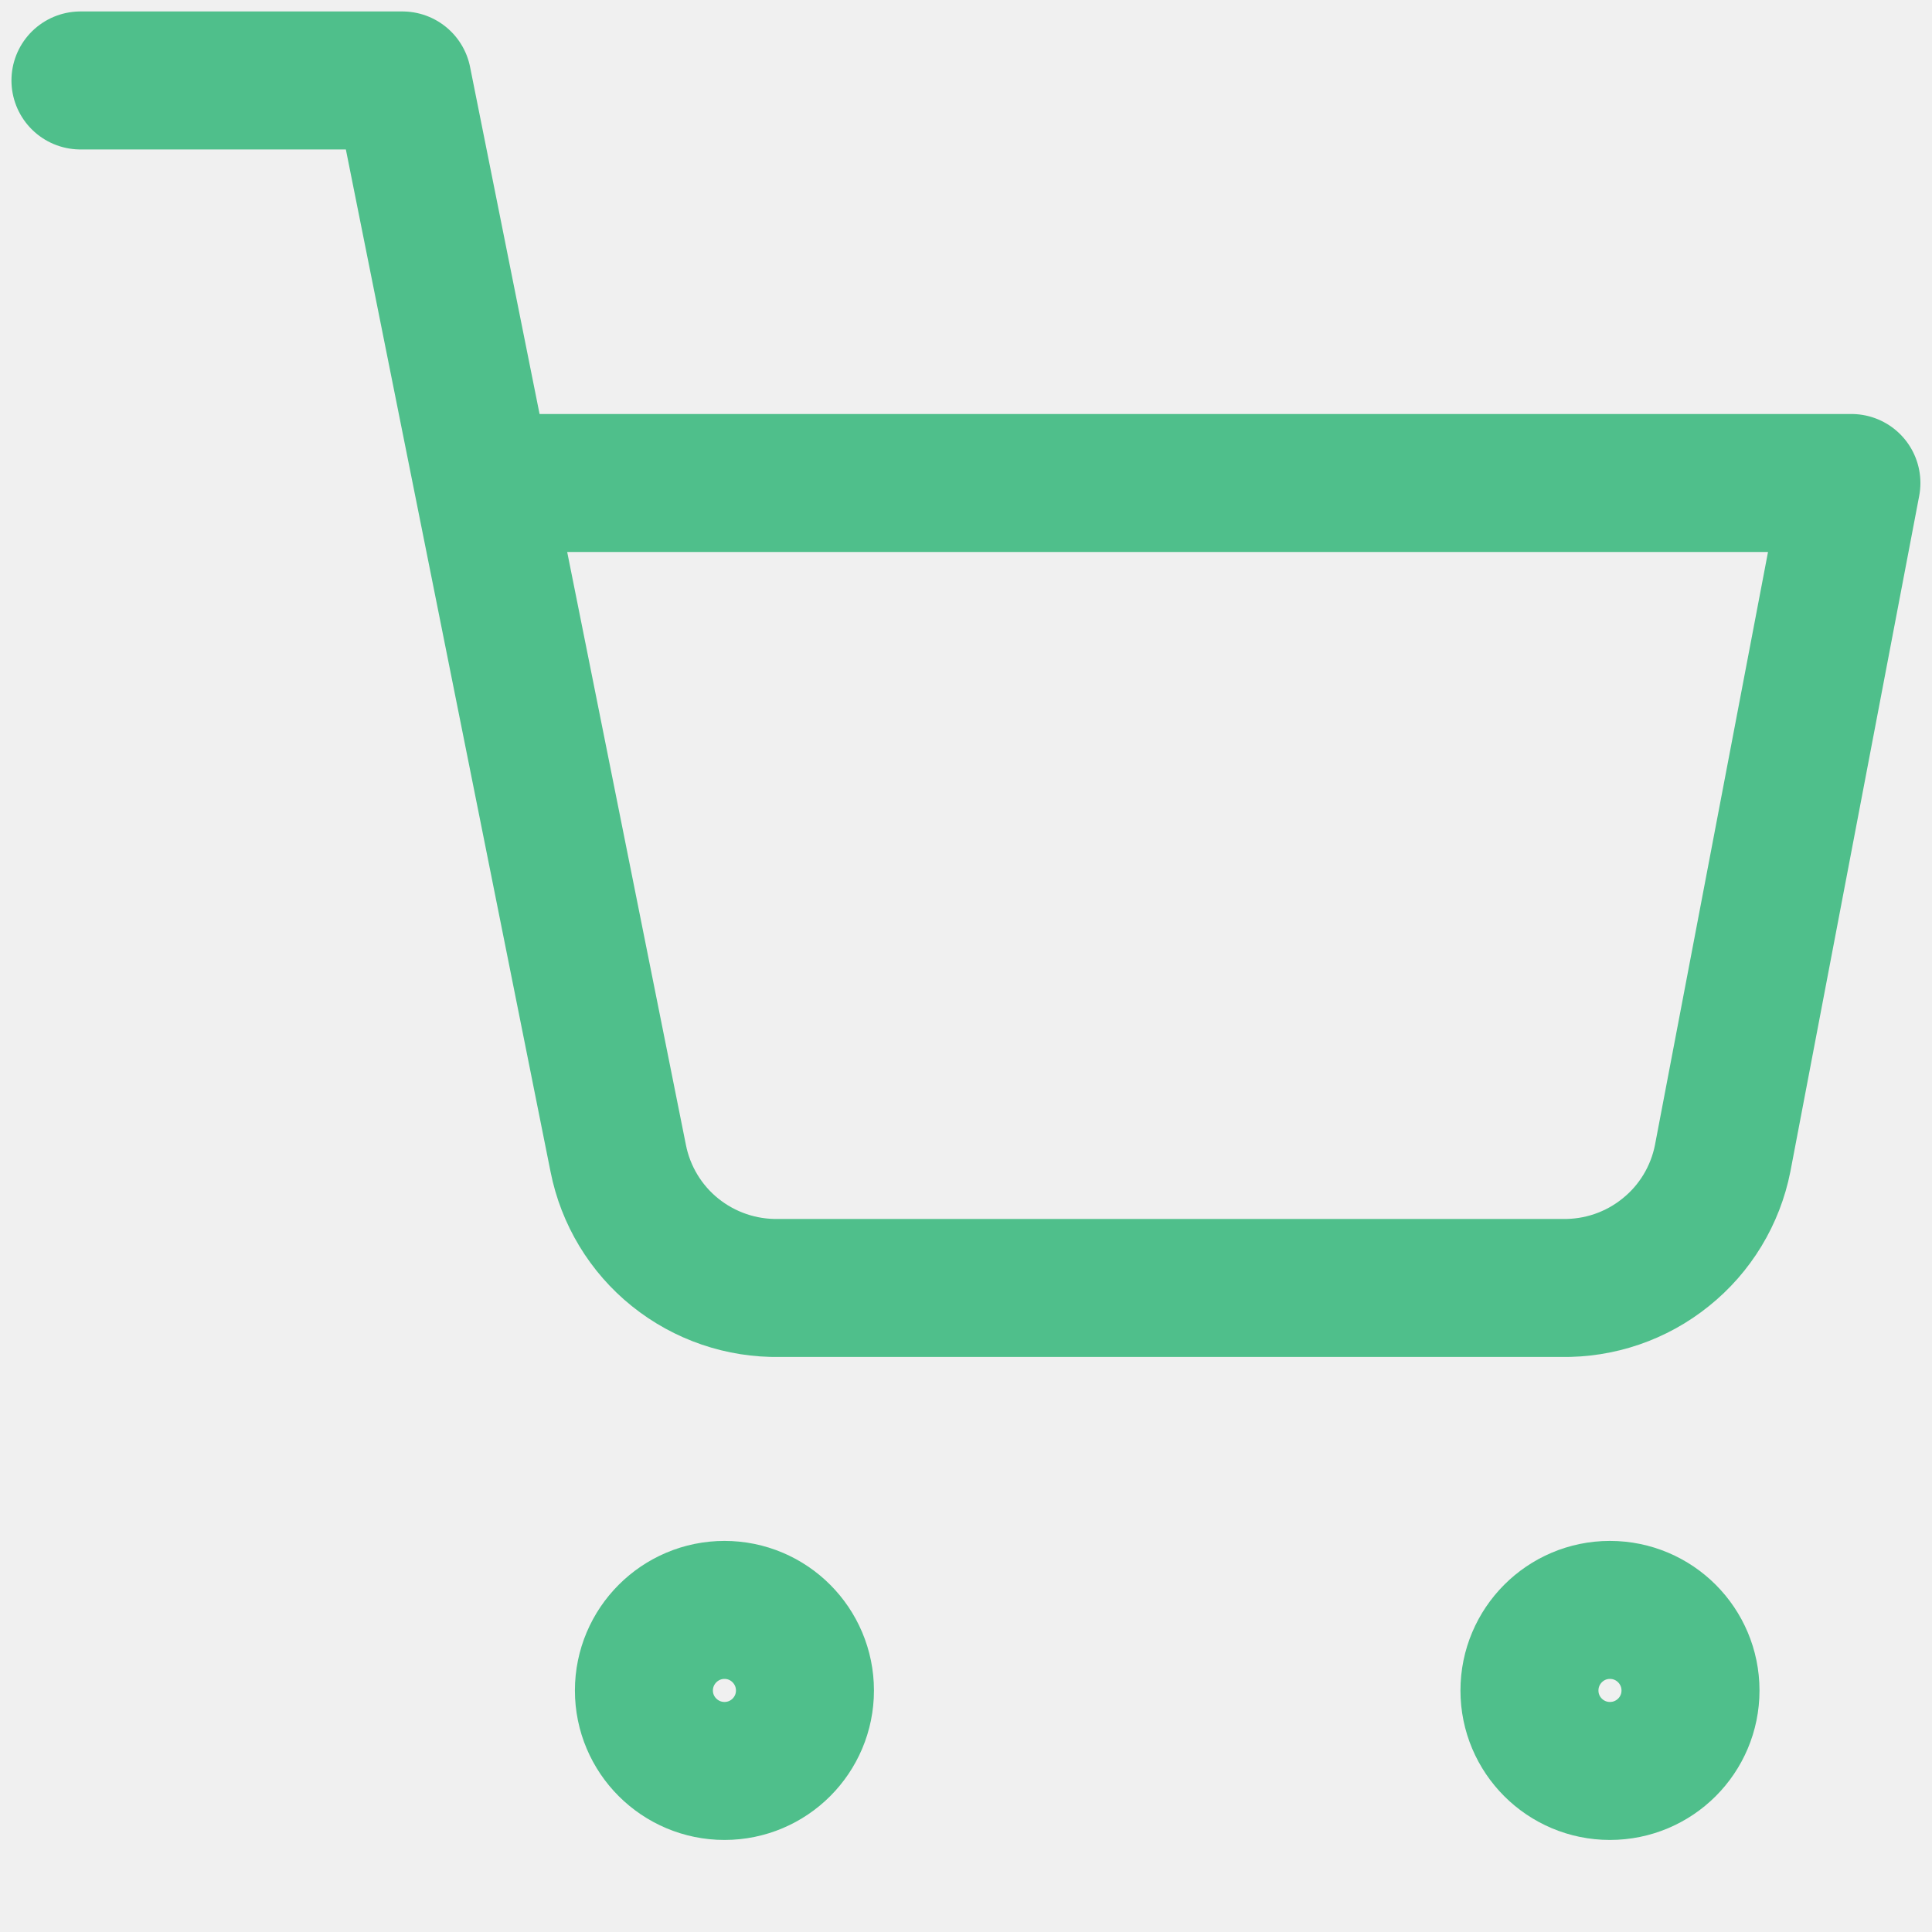
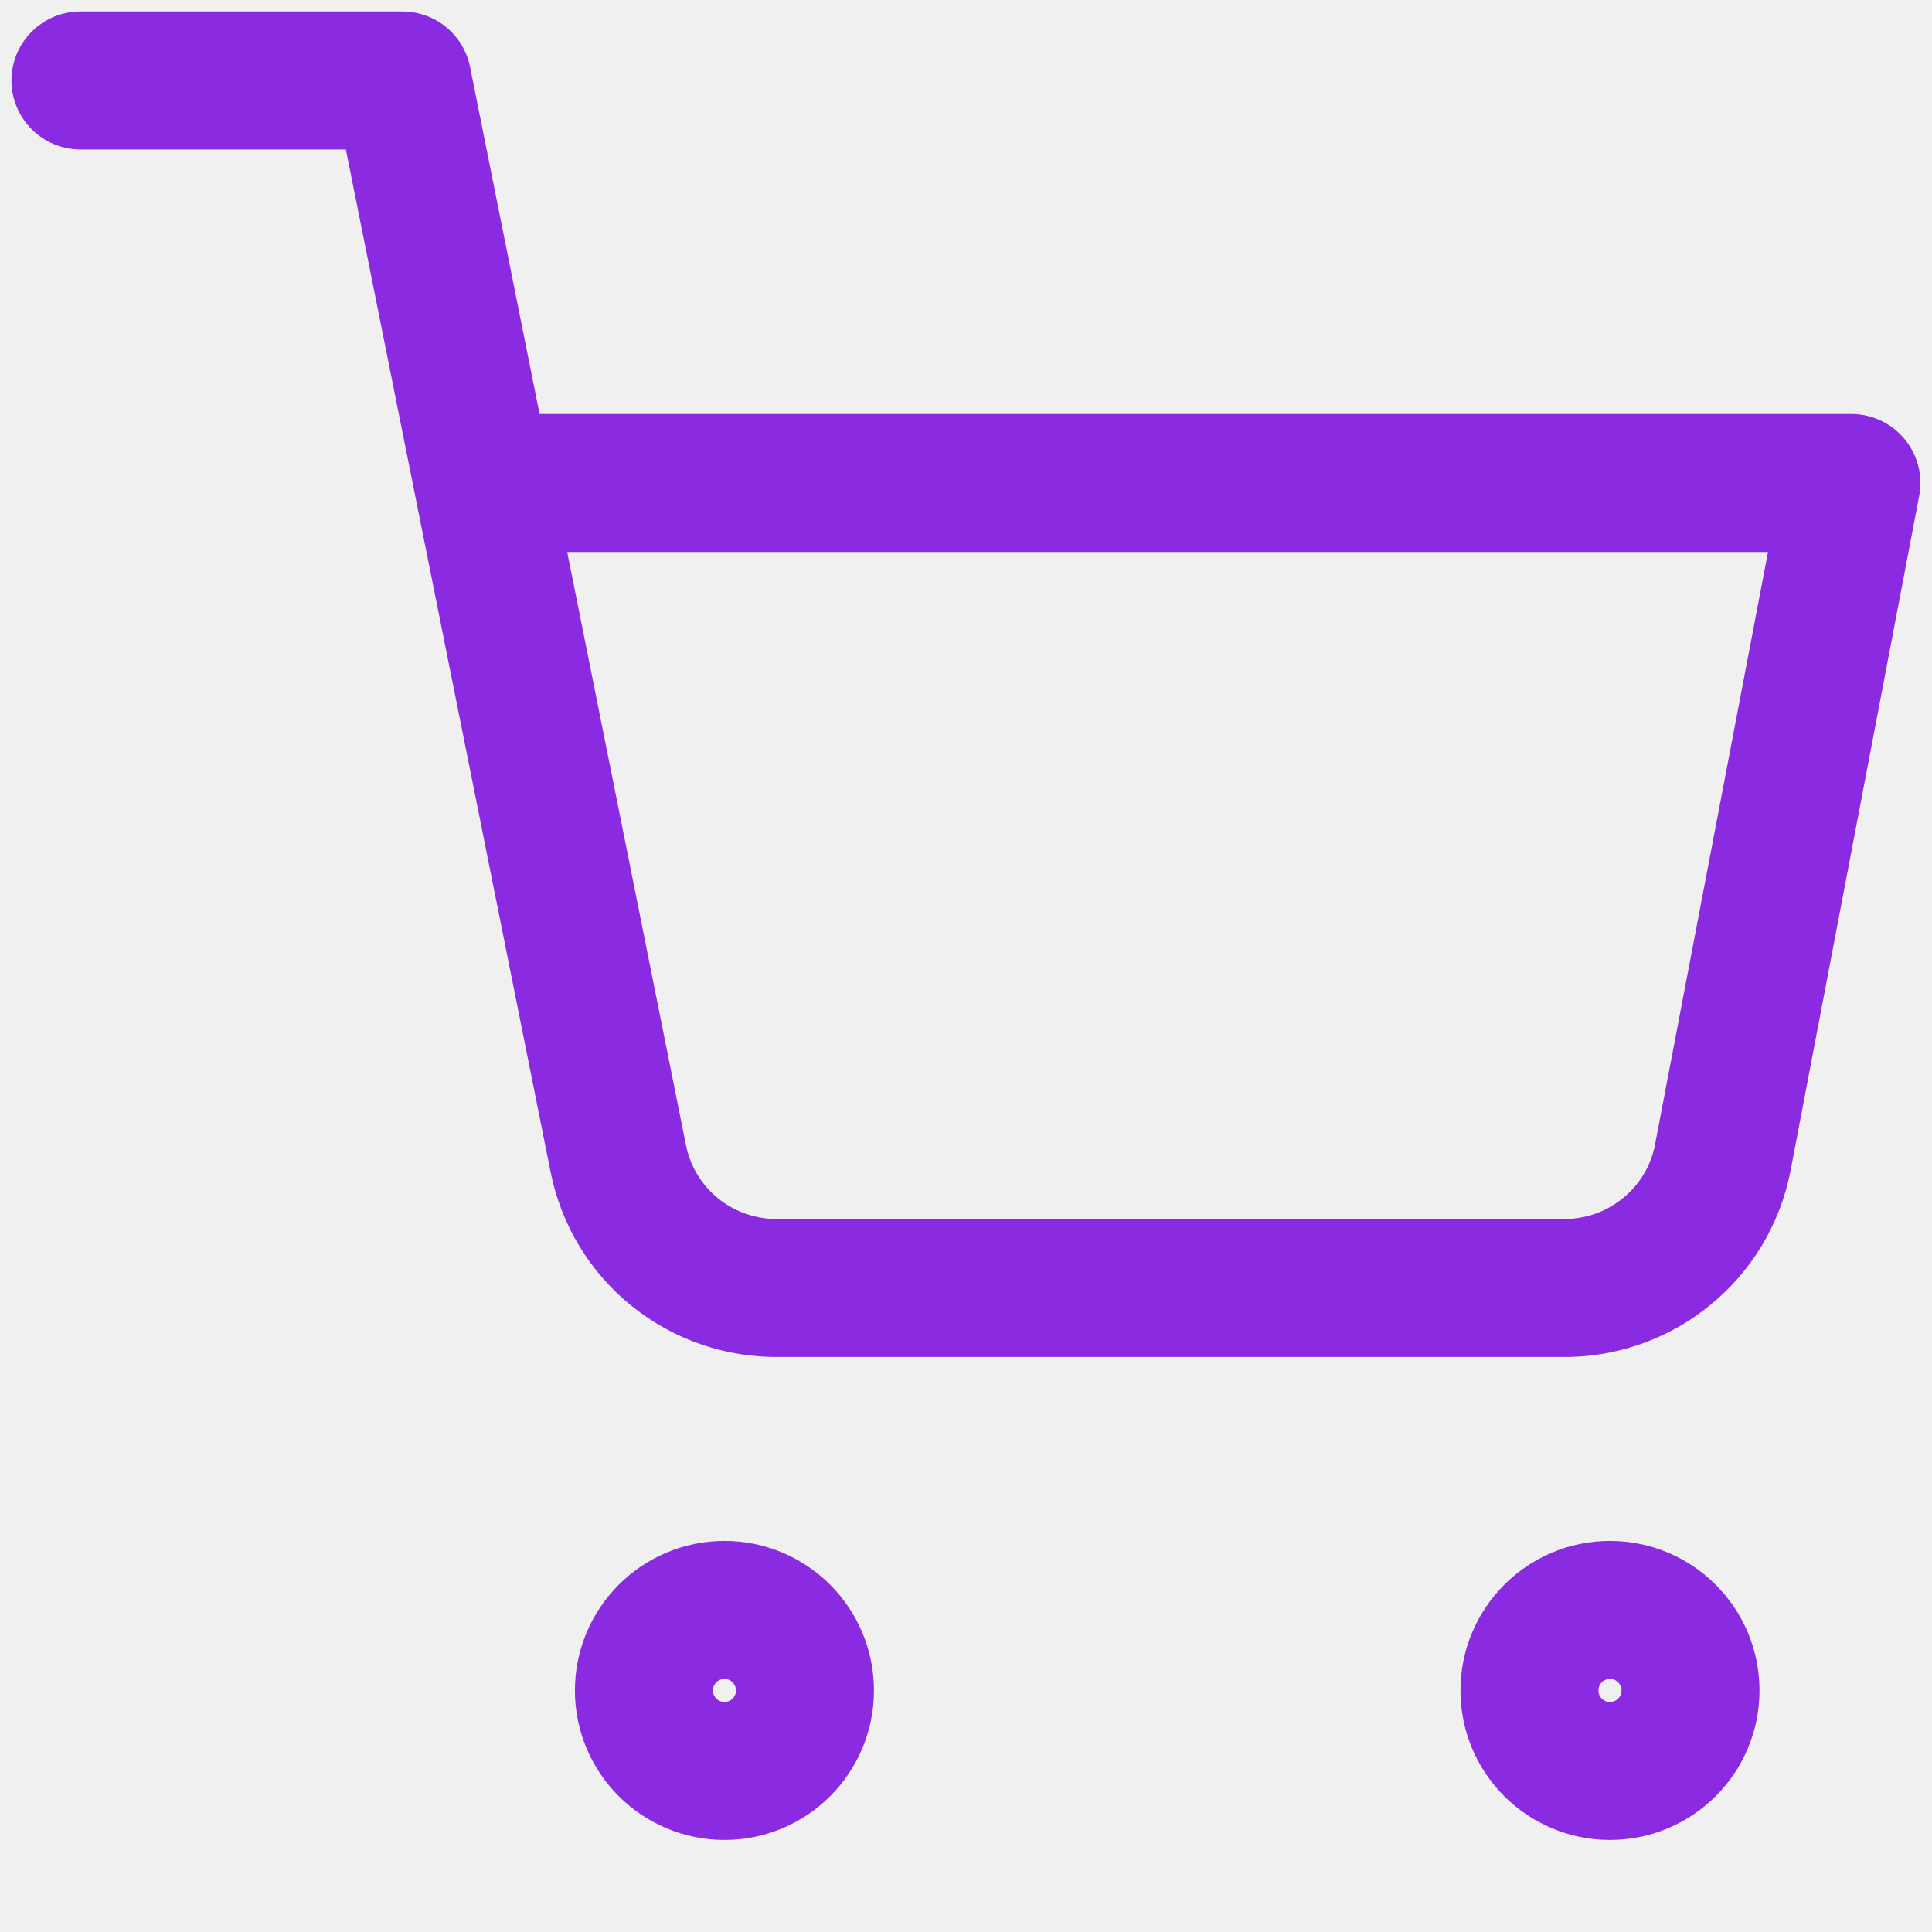
<svg xmlns="http://www.w3.org/2000/svg" width="14" height="14" viewBox="0 0 14 14" fill="none">
  <g clip-path="url(#clip0_3333_269)">
-     <path d="M0.583 0.583H2.916L4.48 8.394C4.533 8.662 4.679 8.904 4.892 9.075C5.106 9.247 5.373 9.338 5.646 9.333H11.316C11.59 9.338 11.857 9.247 12.07 9.075C12.284 8.904 12.43 8.662 12.483 8.394L13.416 3.5H3.5M5.833 12.25C5.833 12.572 5.572 12.833 5.25 12.833C4.928 12.833 4.666 12.572 4.666 12.25C4.666 11.928 4.928 11.666 5.25 11.666C5.572 11.666 5.833 11.928 5.833 12.25ZM12.25 12.25C12.25 12.572 11.989 12.833 11.666 12.833C11.344 12.833 11.083 12.572 11.083 12.25C11.083 11.928 11.344 11.666 11.666 11.666C11.989 11.666 12.25 11.928 12.25 12.25Z" stroke="#4FBF8B" stroke-linecap="round" stroke-linejoin="round" />
+     <path d="M0.583 0.583H2.916L4.48 8.394C4.533 8.662 4.679 8.904 4.892 9.075C5.106 9.247 5.373 9.338 5.646 9.333H11.316C11.59 9.338 11.857 9.247 12.07 9.075C12.284 8.904 12.43 8.662 12.483 8.394L13.416 3.5H3.5M5.833 12.25C5.833 12.572 5.572 12.833 5.25 12.833C4.928 12.833 4.666 12.572 4.666 12.25C4.666 11.928 4.928 11.666 5.25 11.666C5.572 11.666 5.833 11.928 5.833 12.25ZM12.25 12.25C12.25 12.572 11.989 12.833 11.666 12.833C11.344 12.833 11.083 12.572 11.083 12.25C11.083 11.928 11.344 11.666 11.666 11.666C11.989 11.666 12.25 11.928 12.25 12.25Z" stroke="#8A2BE2" stroke-linecap="round" stroke-linejoin="round" />
  </g>
  <defs>
    <clipPath id="clip0_3333_269">
      <rect width="14" height="14" fill="white" />
    </clipPath>
  </defs>
</svg>
